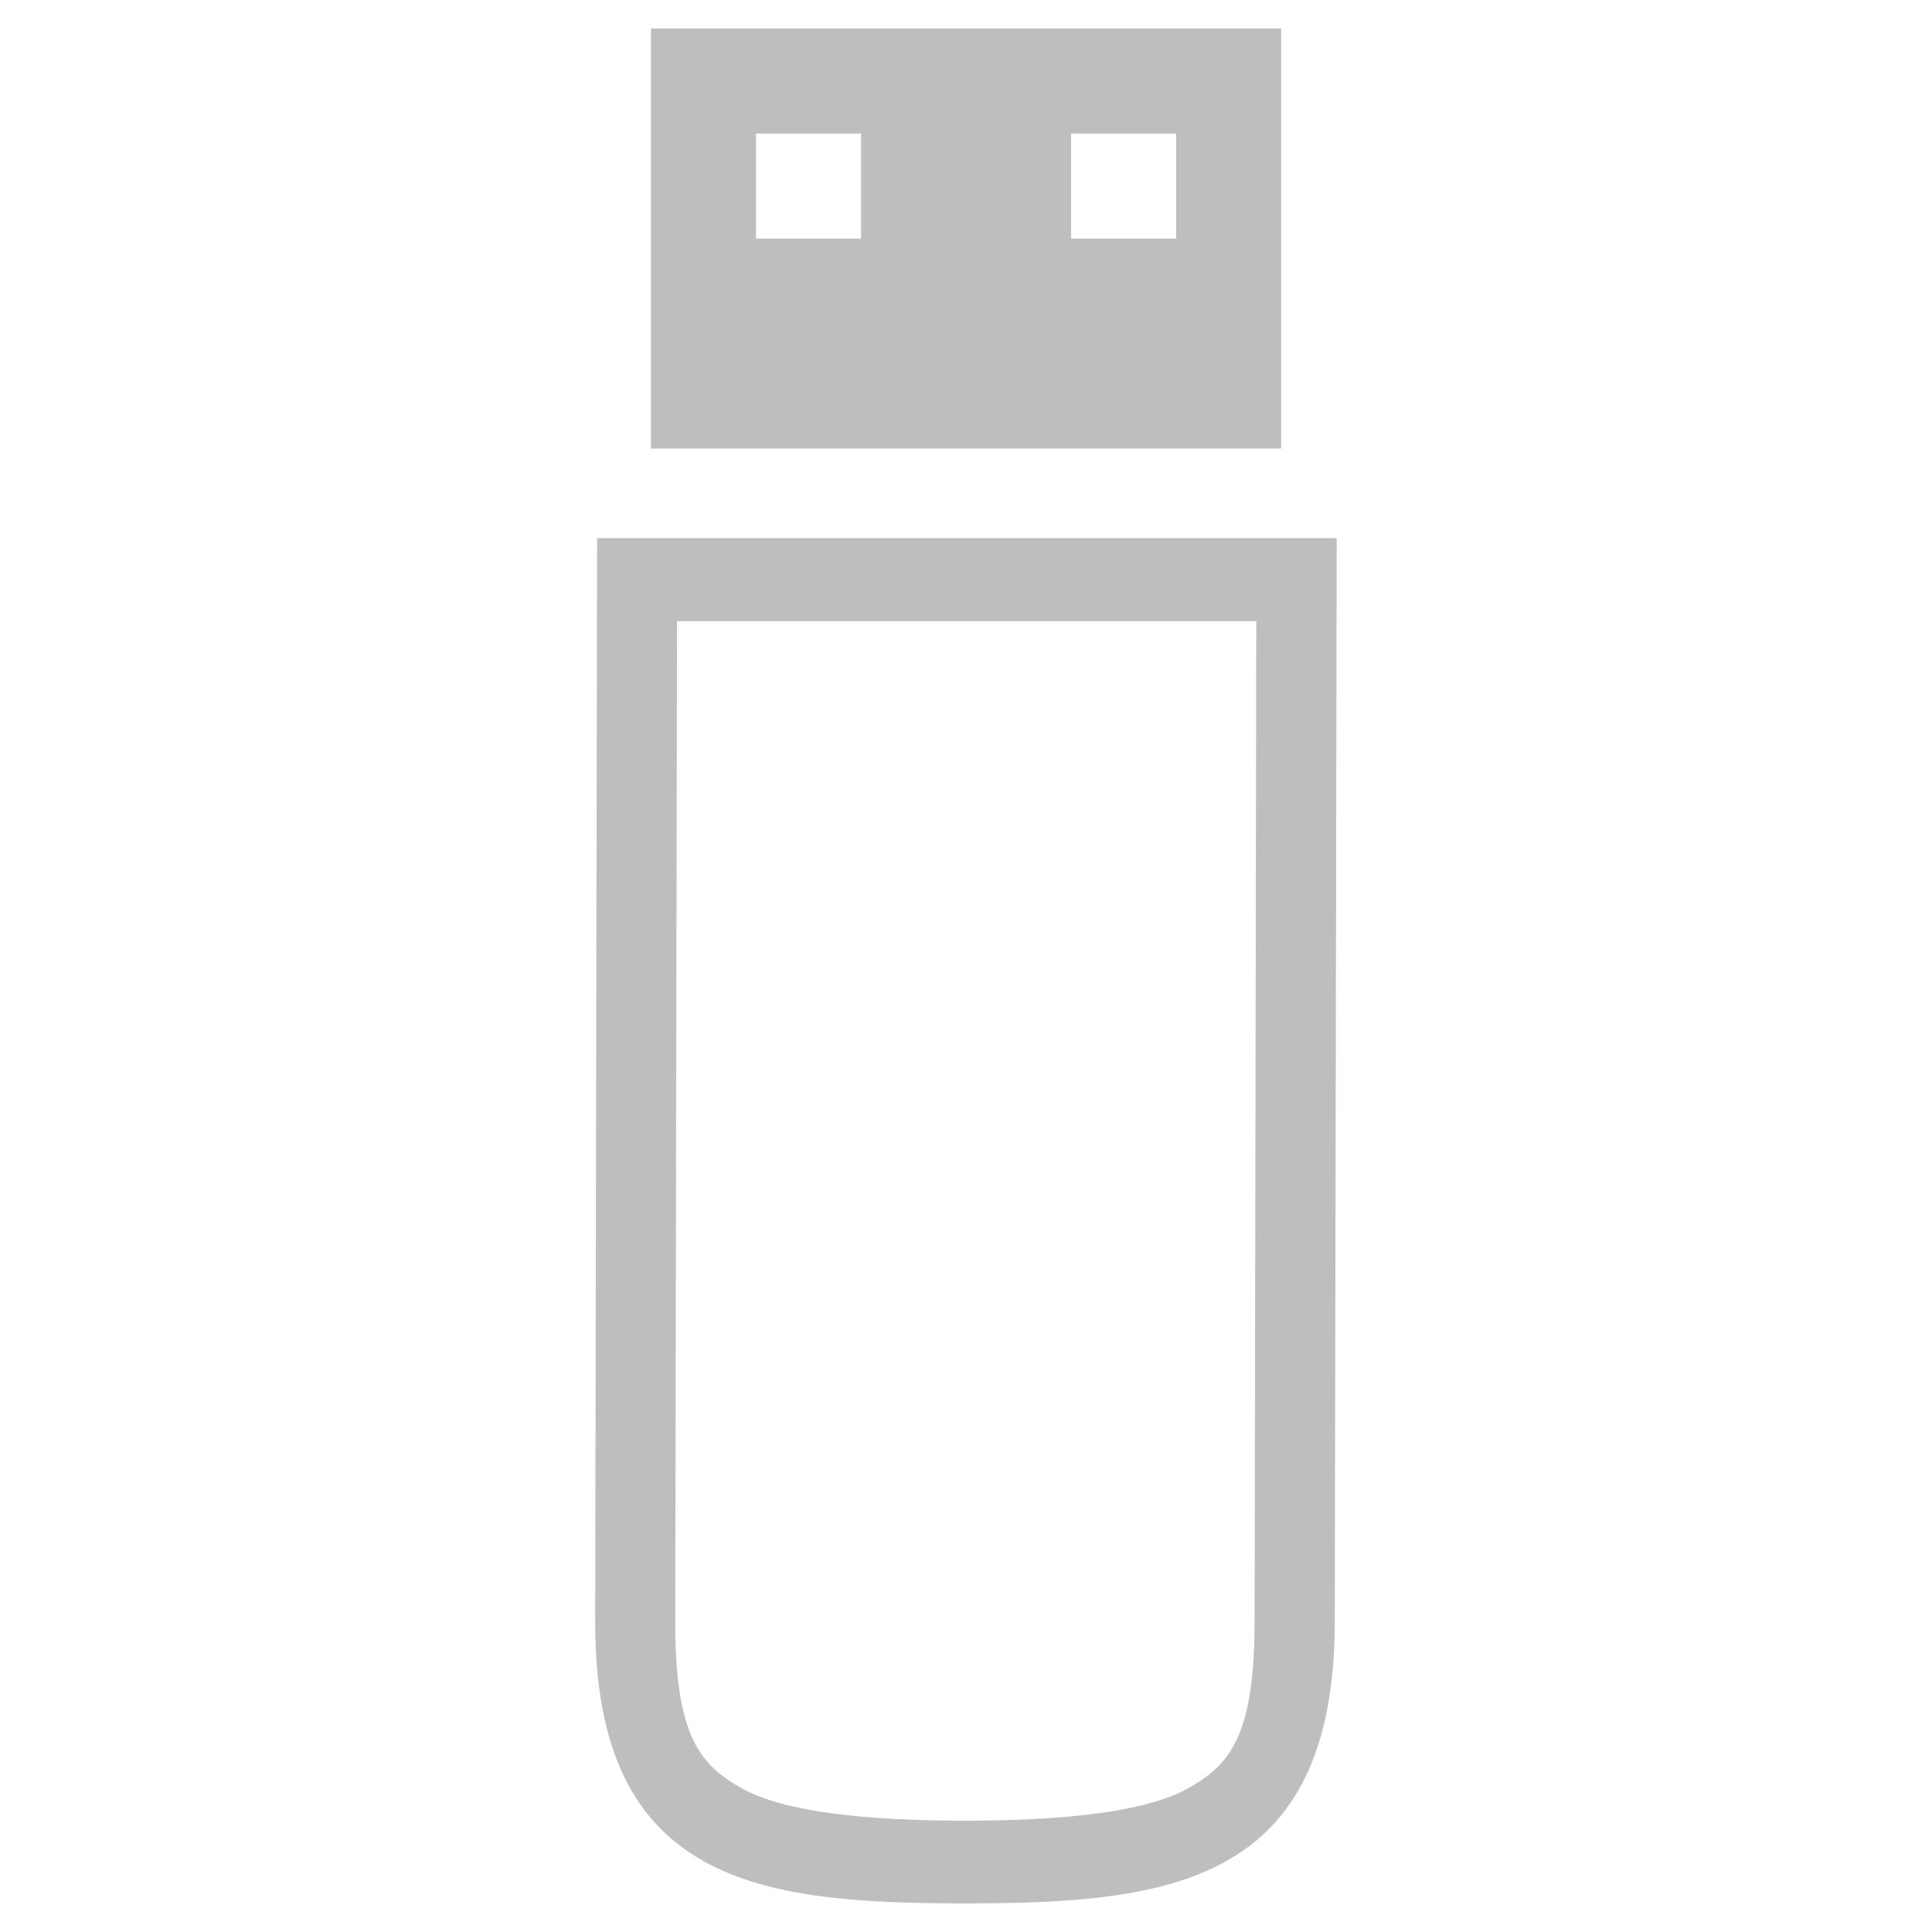
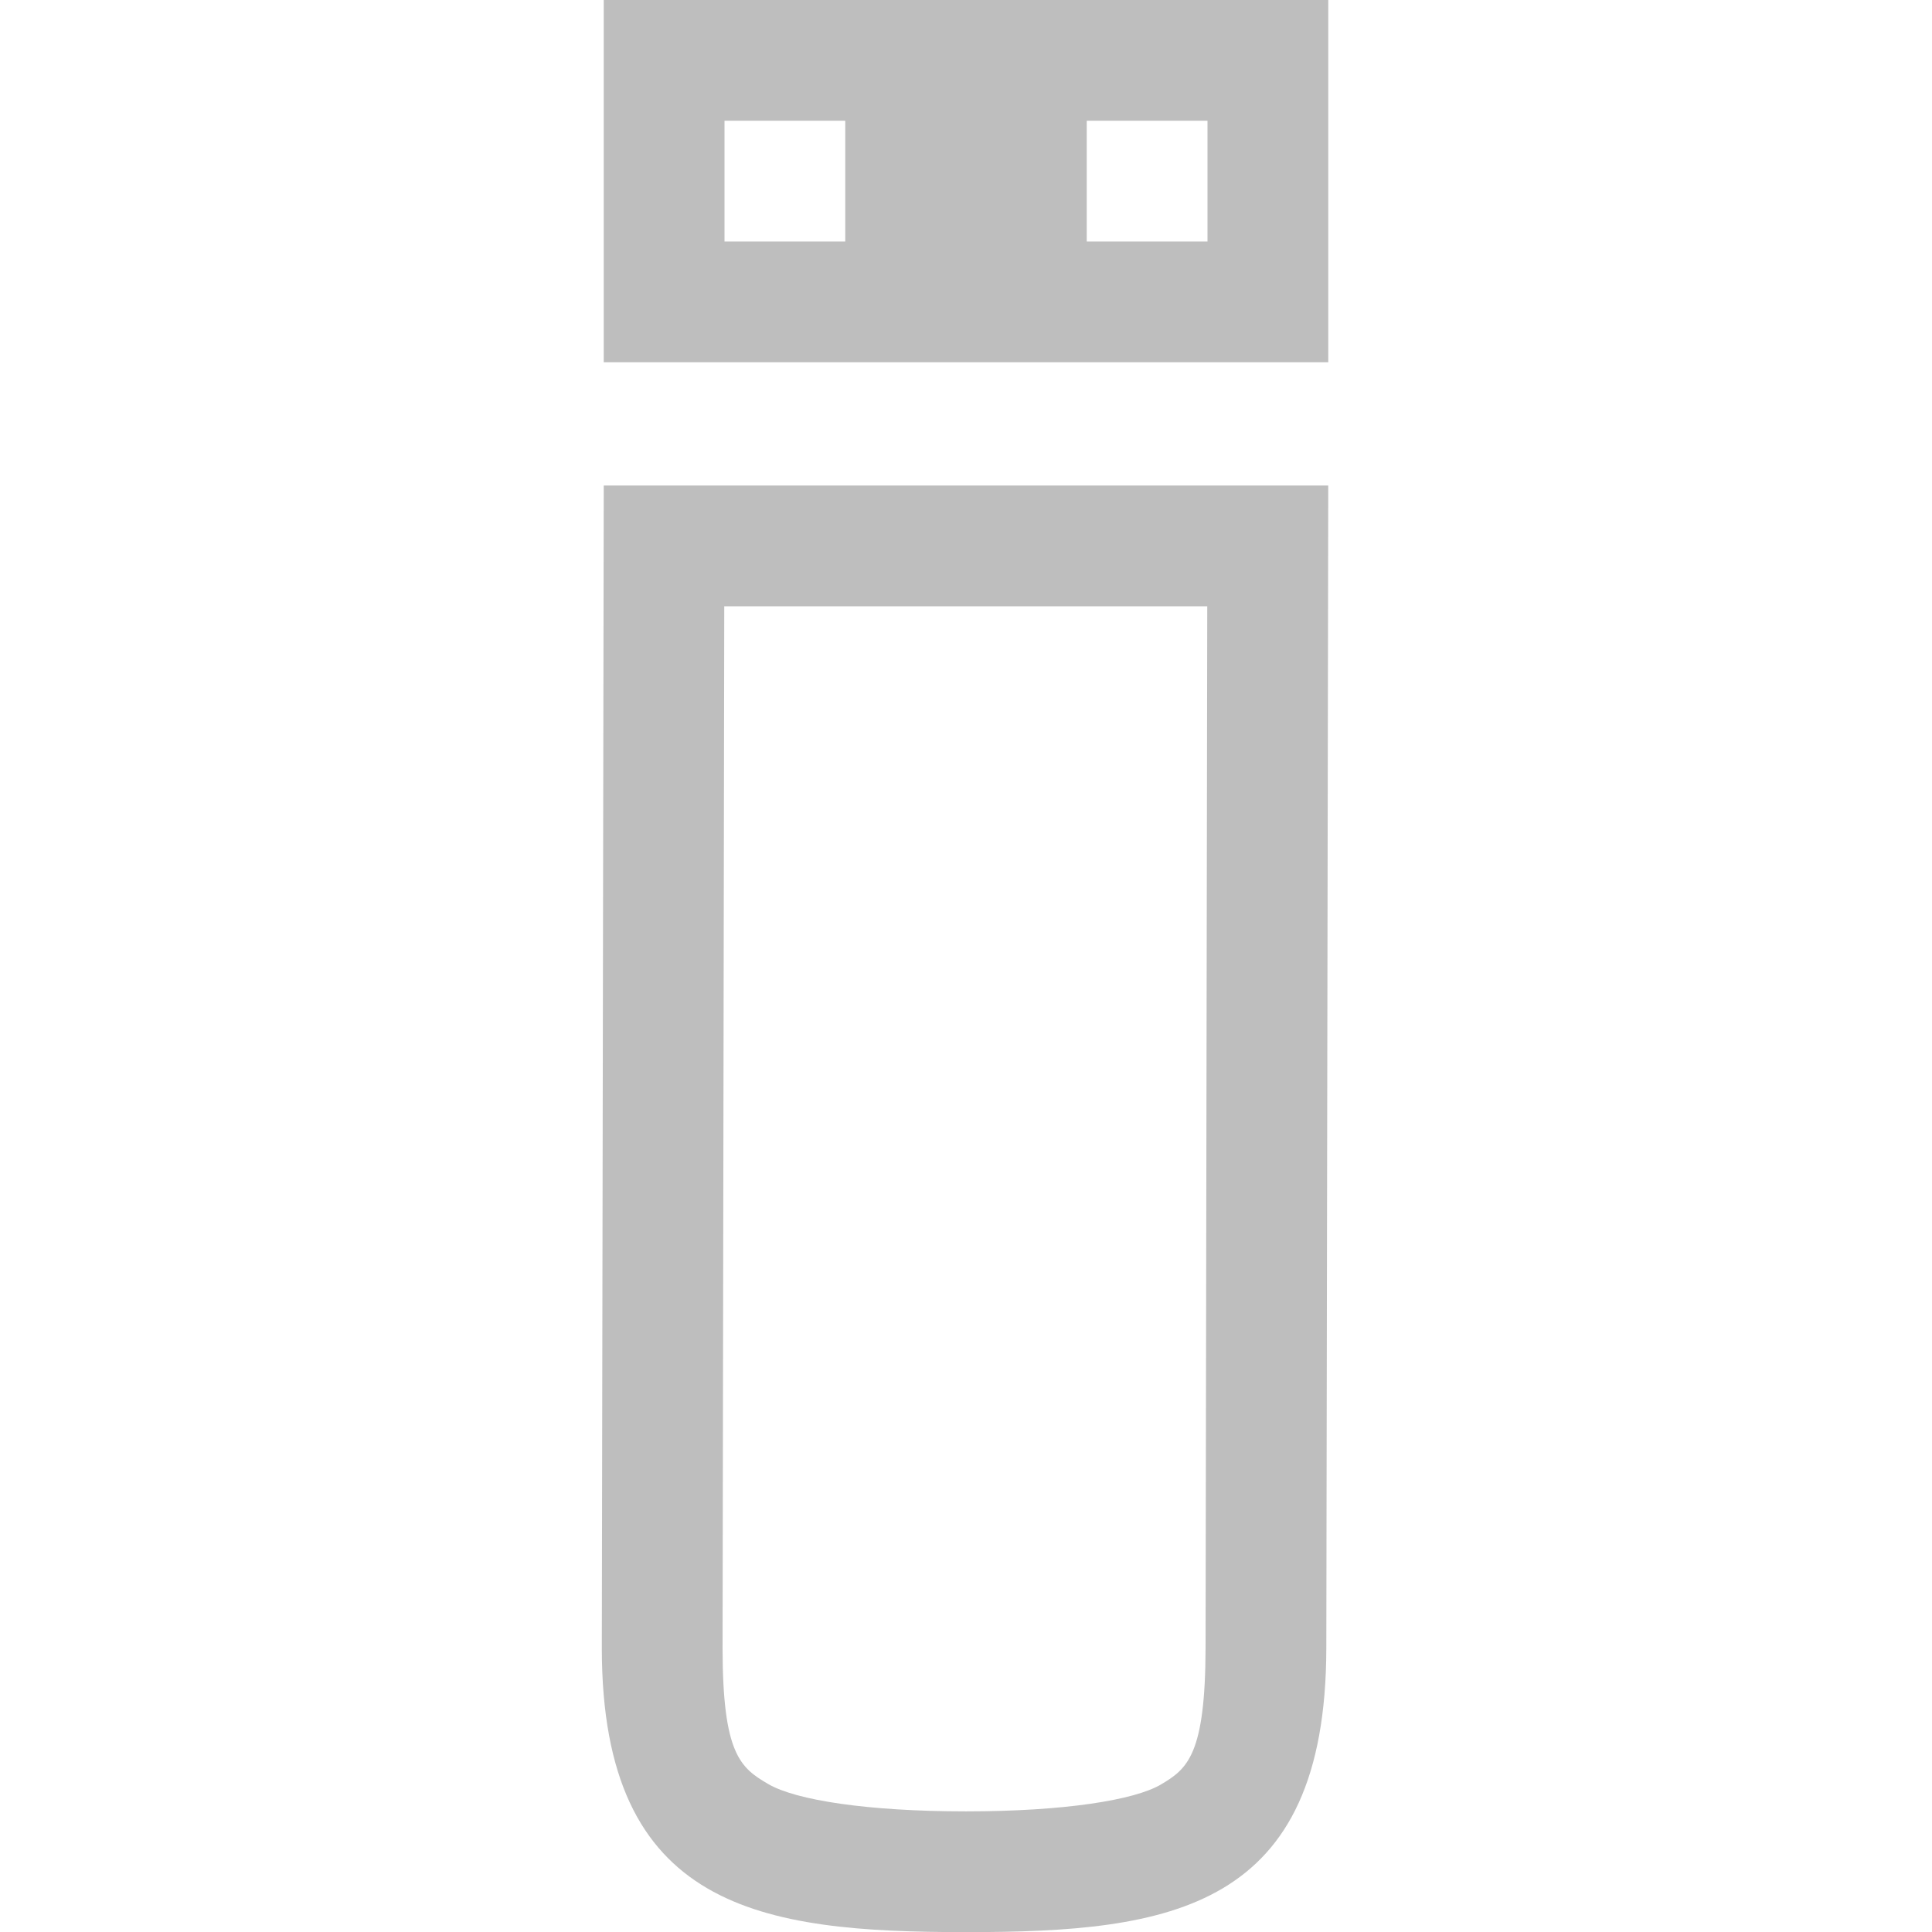
<svg xmlns="http://www.w3.org/2000/svg" height="16" width="16">
  <g fill="#bebebe">
-     <path d="m4.945 4.457-.016 8.979c0 2.166 1.366 2.327 3.062 2.327 1.697 0 3.059-.161 3.063-2.327l.016-8.979zm.662.687h4.797l-.014 8.291c-.002.934-.2 1.178-.549 1.374-.348.196-1.022.269-1.85.269-.828 0-1.501-.073-1.85-.269-.348-.196-.548-.438-.549-1.37z" stroke-width="1.017" />
-     <path d="m5.391.236v3.479h5.219v-3.479zm.87.87h.87v.87h-.87zm2.609 0h.87v.87h-.87z" stroke-width=".87" />
+     <path d="m5 4.021-.016 9.628c0 2.166 1.319 2.352 3.016 2.352 1.697 0 2.981-.185 2.984-2.352l.016-9.628zm.998 1h4l-.014 8.626c-.002.886-.15 1.001-.369 1.131-.219.13-.803.223-1.615.223-.812 0-1.409-.092-1.639-.227-.229-.134-.376-.247-.377-1.123z" stroke-width="1.017" />
+     <path d="m5 0v3h6v-3zm1 1h1v1h-1zm3 0h1v1h-1z" stroke-width=".87" />
  </g>
</svg>
